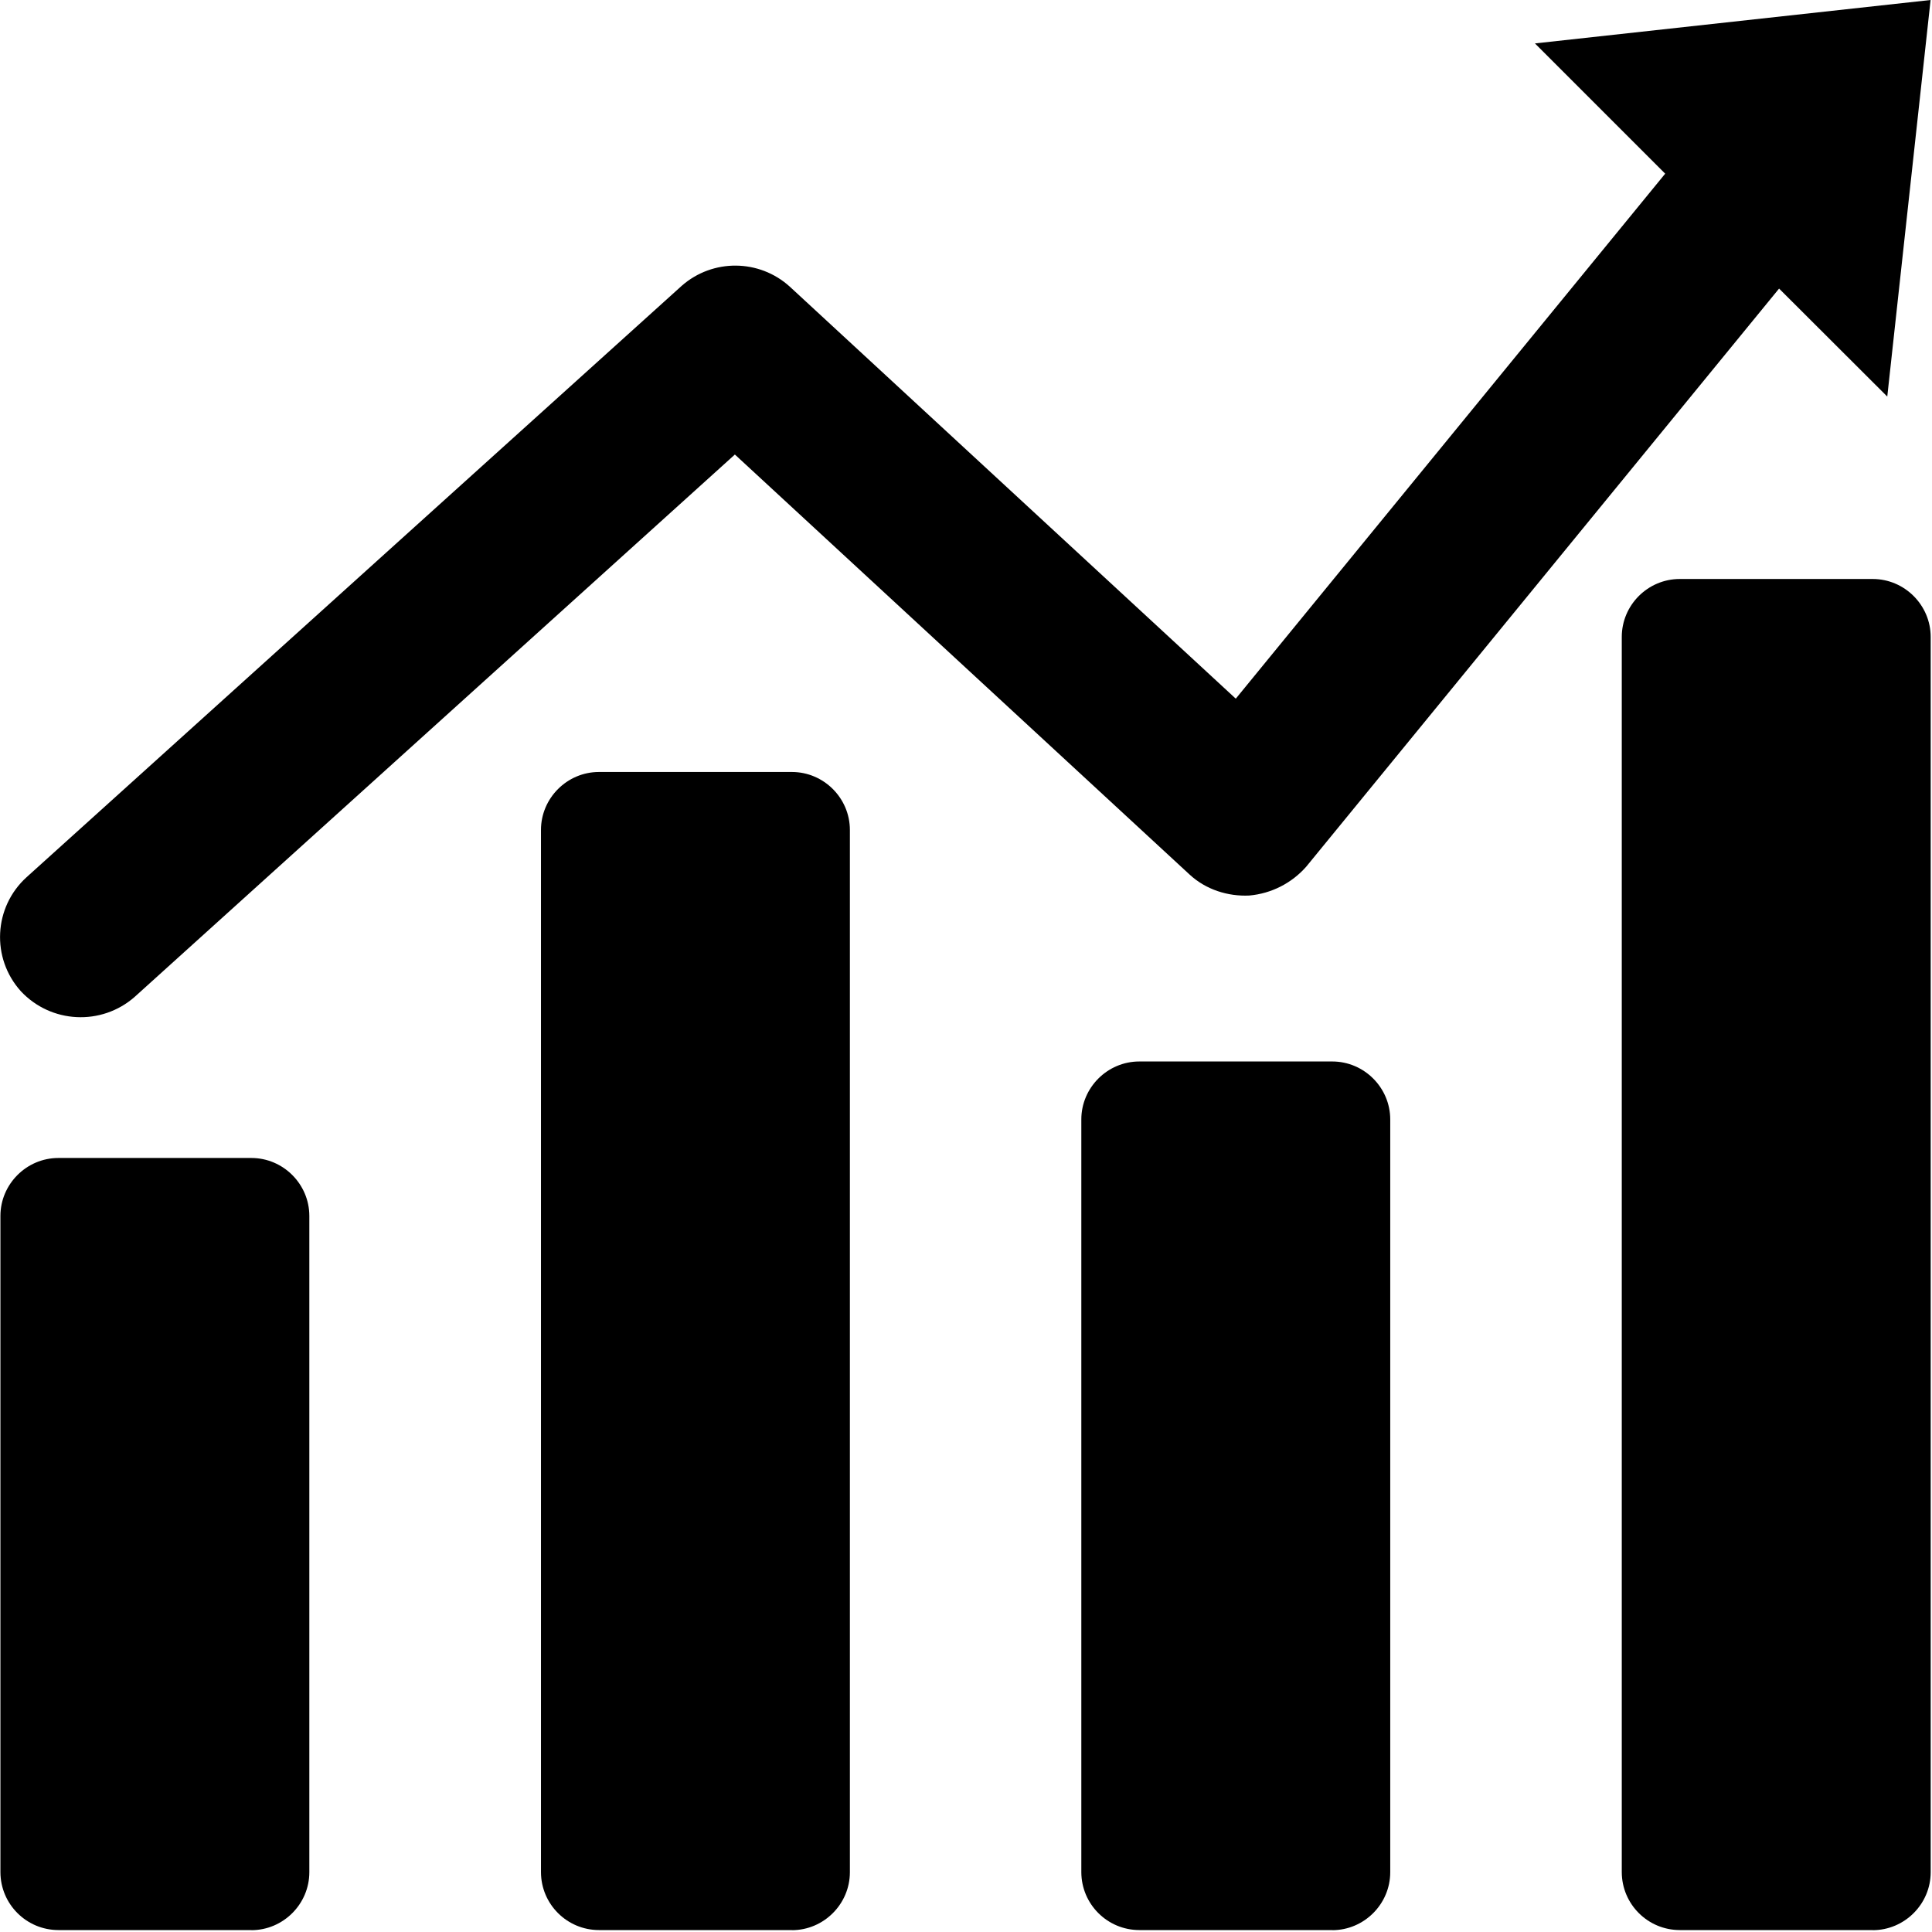
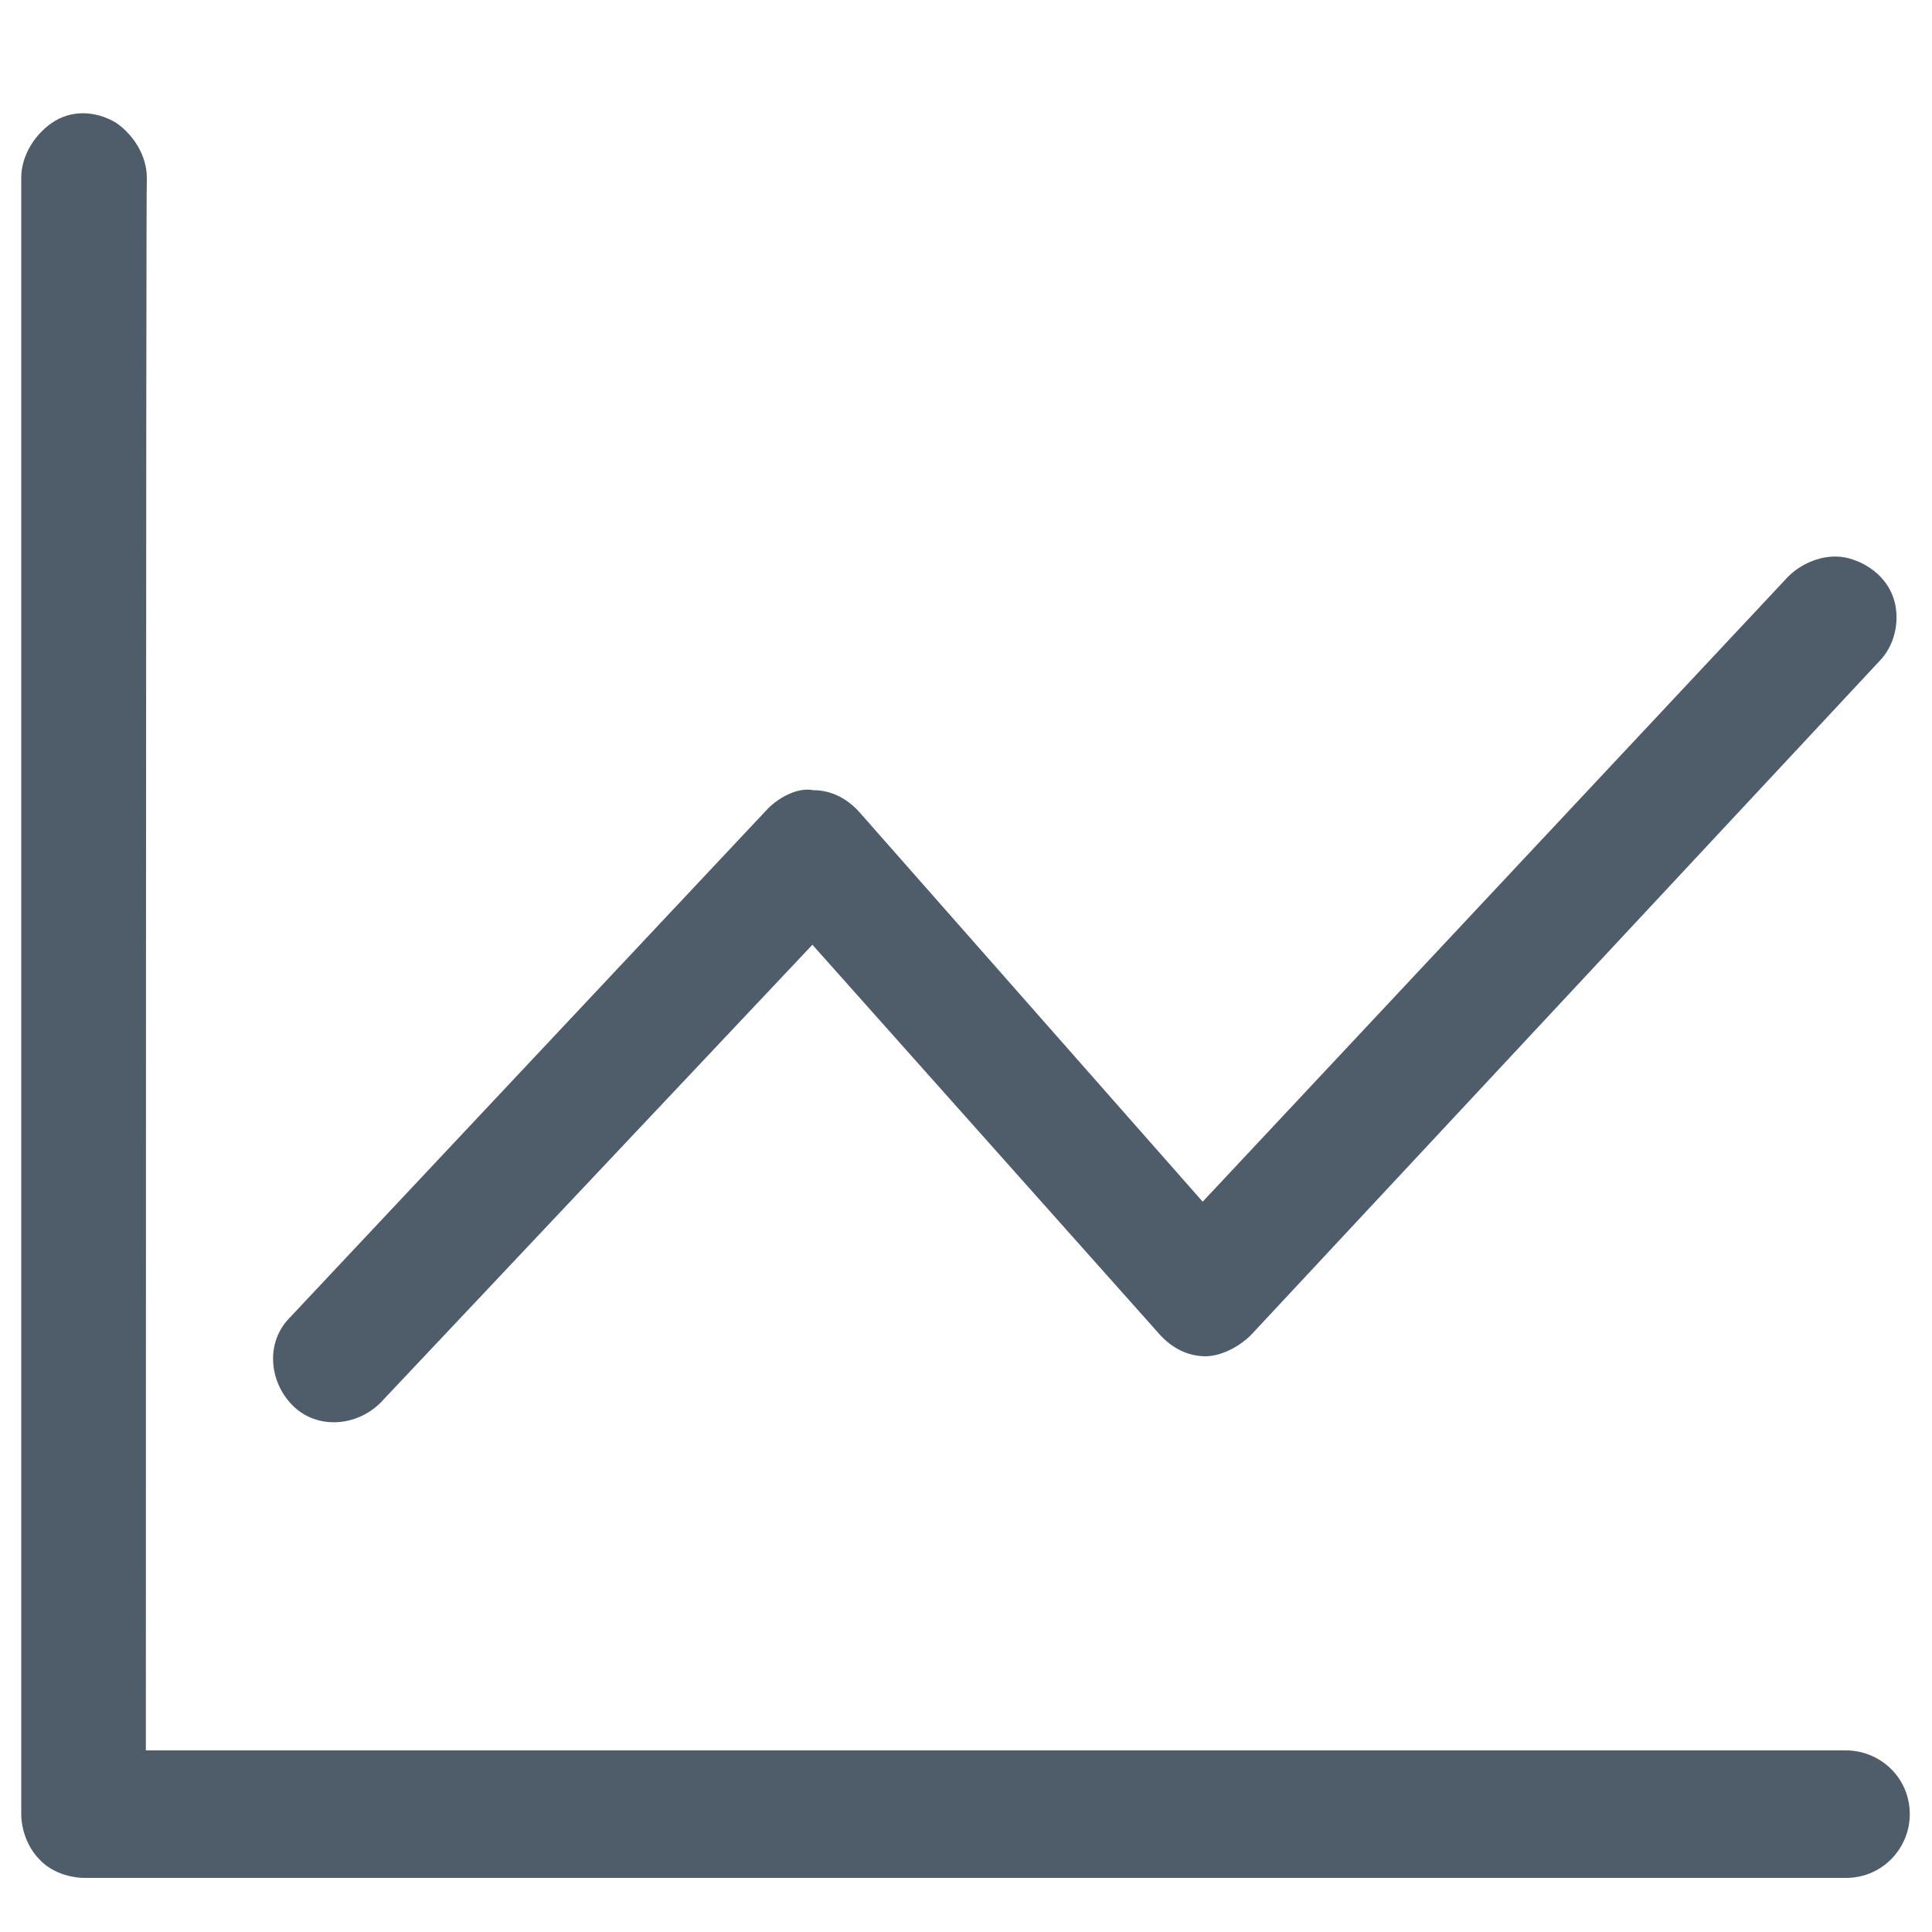
- <svg xmlns="http://www.w3.org/2000/svg" t="1614414612787" class="icon" viewBox="0 0 1024 1024" version="1.1" p-id="18589" width="200" height="200">
+ <svg xmlns="http://www.w3.org/2000/svg" t="1597133259057" class="icon" viewBox="0 0 1024 1024" version="1.1" p-id="10931" width="200" height="200">
  <defs>
    <style type="text/css" />
  </defs>
-   <path d="M1023.251 0l-209.704 23.013 69.039 69.039-227.597 278.259L418.66 151.983a43.008 43.008 0 0 0-57.29-0.539L14.072 464.95a42.846 42.846 0 0 0-3.072 60.362 43.385 43.385 0 0 0 60.362 3.072L389.503 240.909l240.909 222.531c8.731 8.138 20.48 11.749 31.744 11.21a45.595 45.595 0 0 0 30.181-15.306l250.611-306.392L1000.292 210.189 1023.251 0zM133.234 1022.976H30.942a30.774 30.774 0 0 1-30.72-30.666v-347.837c0-16.869 13.851-30.72 30.72-30.72h102.292c16.869 0 30.72 13.851 30.72 30.72v347.837c0 16.869-13.851 30.72-30.72 30.72z" p-id="18590" />
-   <path d="M419.684 1022.976H317.446a30.774 30.774 0 0 1-30.72-30.666V439.889c0-16.869 13.851-30.72 30.72-30.72h102.292c16.869 0 30.72 13.851 30.72 30.72v552.421c0 16.869-13.851 30.72-30.72 30.72z m286.451 0h-102.292a30.774 30.774 0 0 1-30.72-30.666v-398.983c0-16.869 13.851-30.72 30.72-30.72h102.292c16.869 0 30.72 13.851 30.72 30.72v398.983c0 16.869-13.851 30.72-30.72 30.72z m286.451 0h-102.292a30.774 30.774 0 0 1-30.72-30.666V337.597c0-16.869 13.797-30.72 30.72-30.72h102.292c16.869 0 30.72 13.851 30.72 30.72v654.713c0 16.869-13.851 30.72-30.72 30.72z" p-id="18591" />
+   <path d="M77.312 927.744h901.12c17.92 0 33.792 14.336 33.792 33.792 0 17.92-14.336 33.792-33.792 33.792H45.056c-8.192 0-17.92-3.072-24.064-9.728-6.656-6.656-9.728-16.384-9.728-24.064V94.208c0-11.264 6.656-22.528 16.384-29.184 9.728-6.656 22.528-6.656 33.792 0 9.728 6.656 16.384 17.92 16.384 29.184-0.512 0-0.512 833.536-0.512 833.536z m124.416-184.32c-12.8 12.8-33.792 14.336-46.592 1.536s-14.336-33.792-1.536-46.592l253.44-269.824c6.656-6.656 16.384-11.264 24.064-9.728 9.728 0 17.92 4.608 24.064 11.264l182.272 206.848 310.272-331.264c8.192-8.192 20.992-12.8 32.256-9.728 11.264 3.072 20.992 11.264 24.064 22.528 3.072 11.264 0 24.064-8.192 32.256l-332.8 356.864c-6.656 6.656-16.384 11.264-24.064 11.264-9.728 0-17.92-4.608-24.064-11.264l-184.32-206.848-228.864 242.688z" fill="#4E5D69" p-id="10932" />
</svg>
